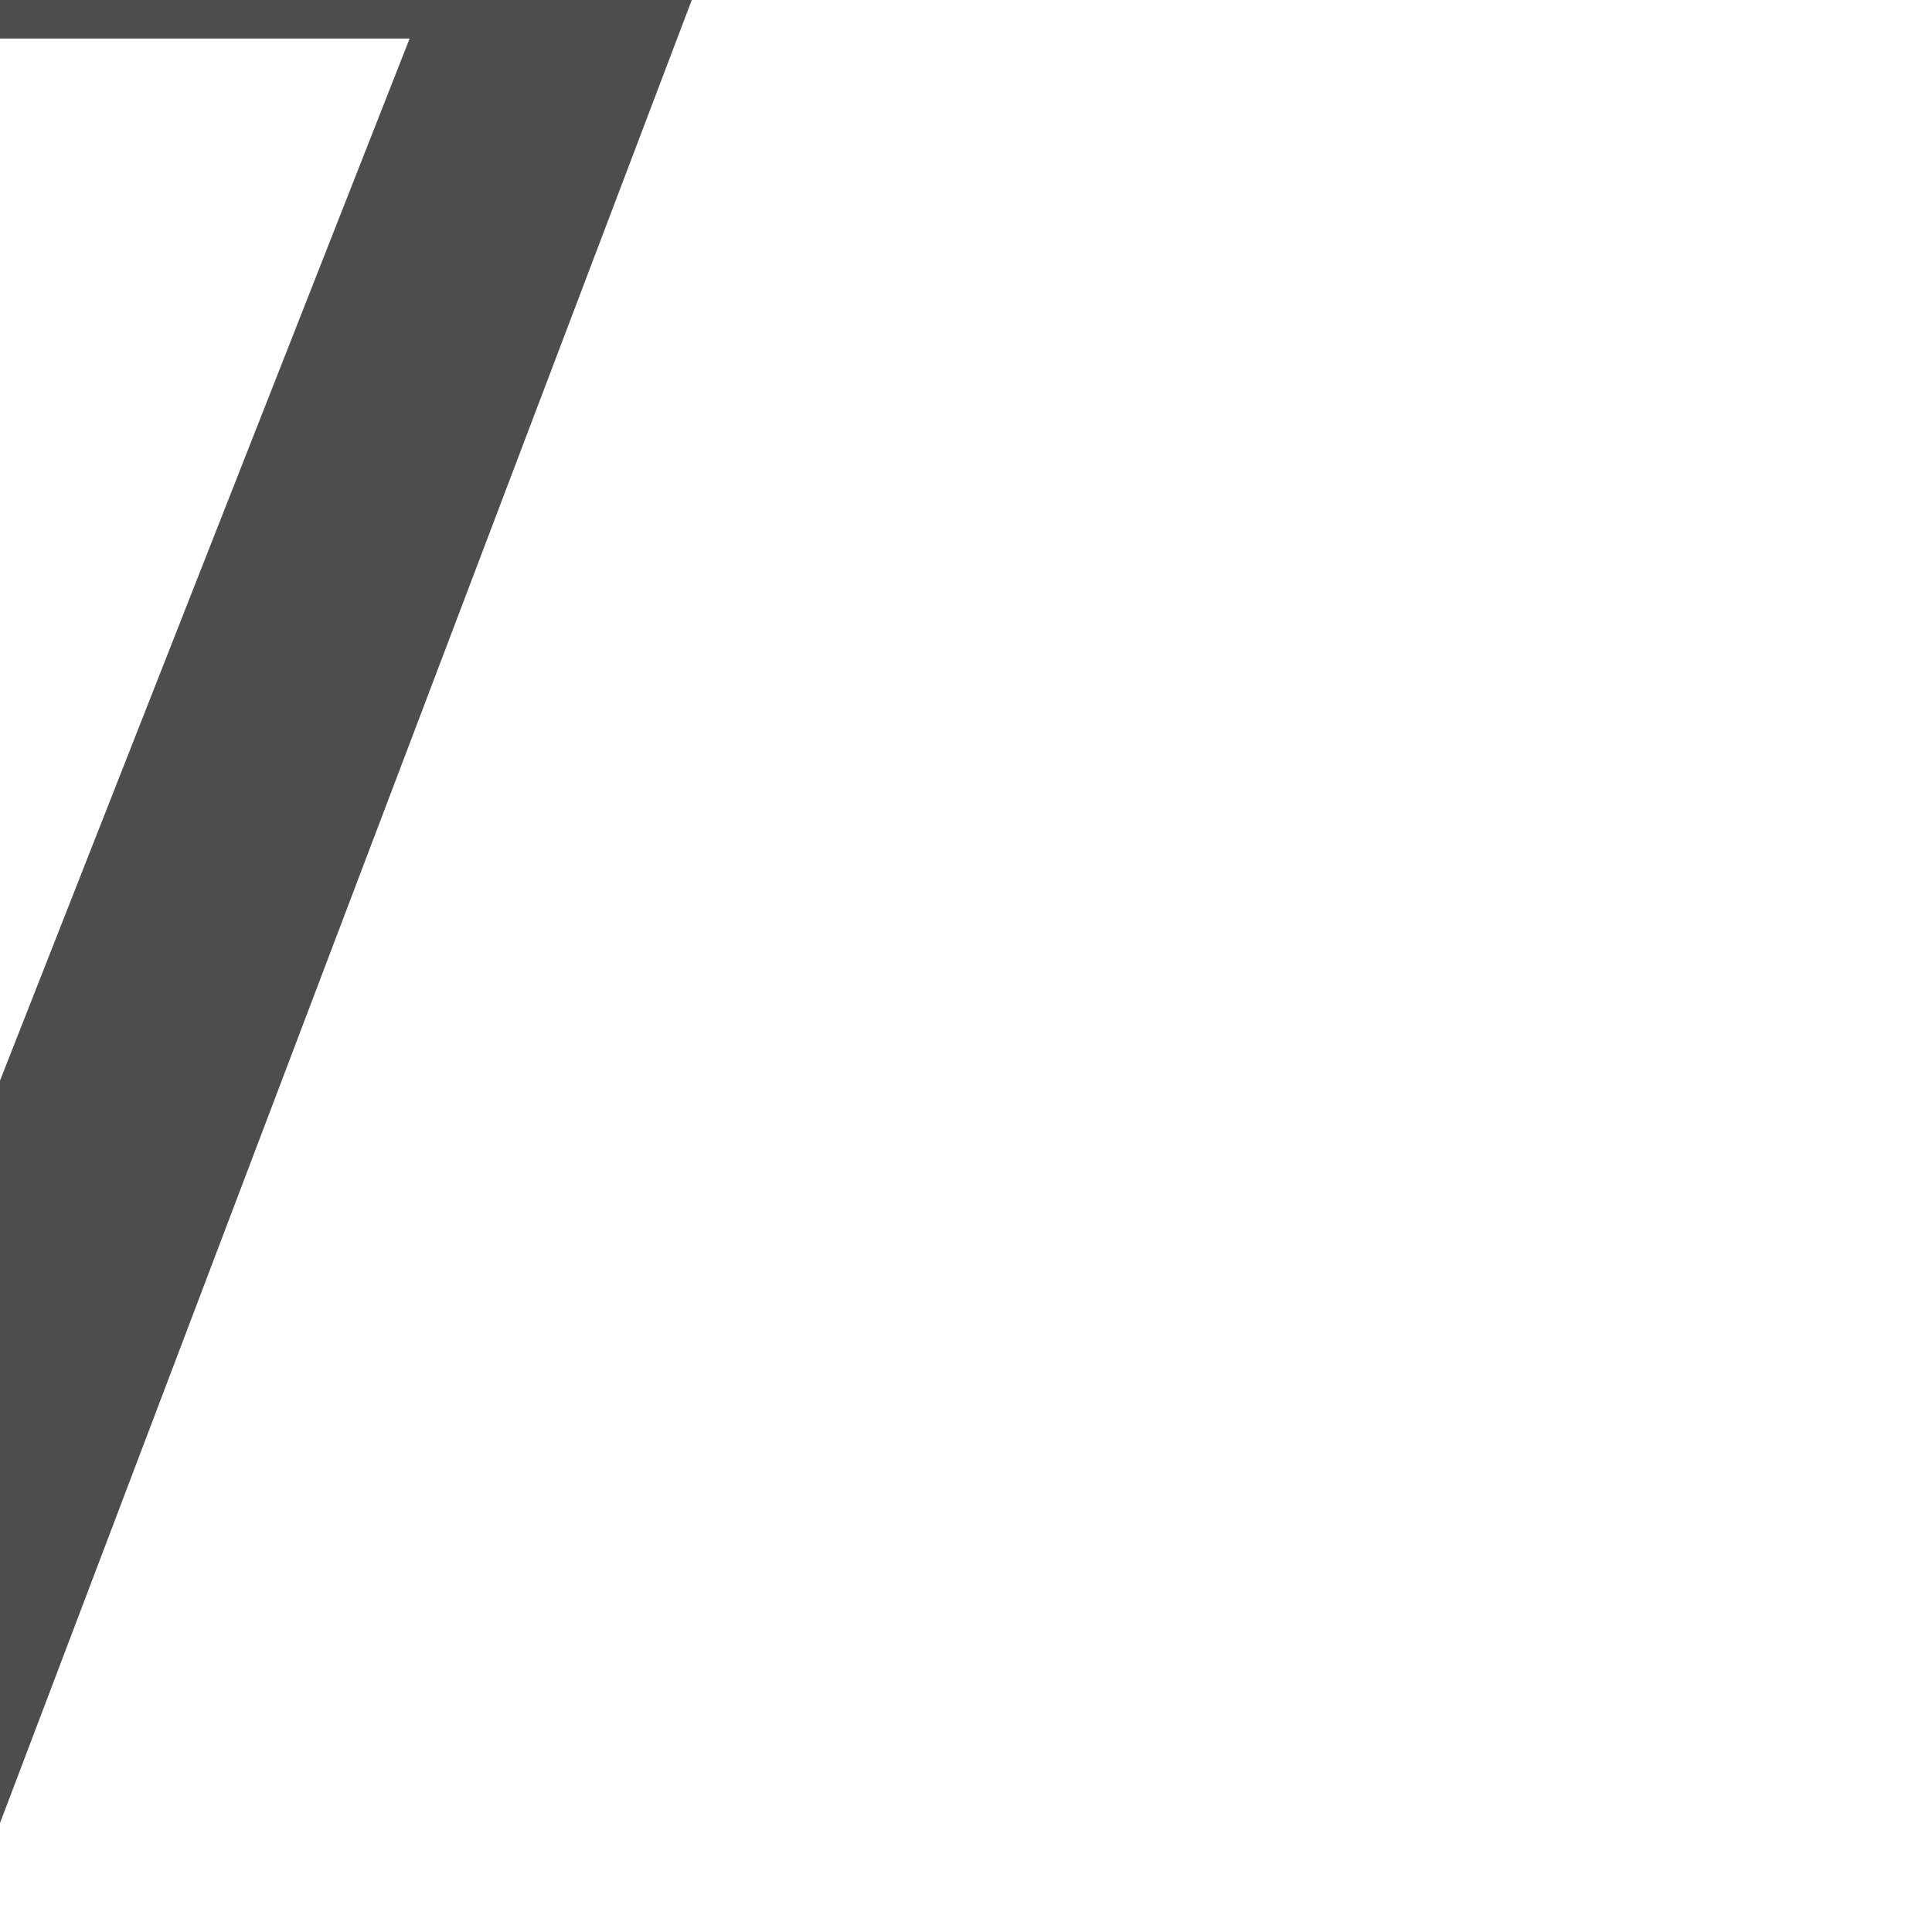
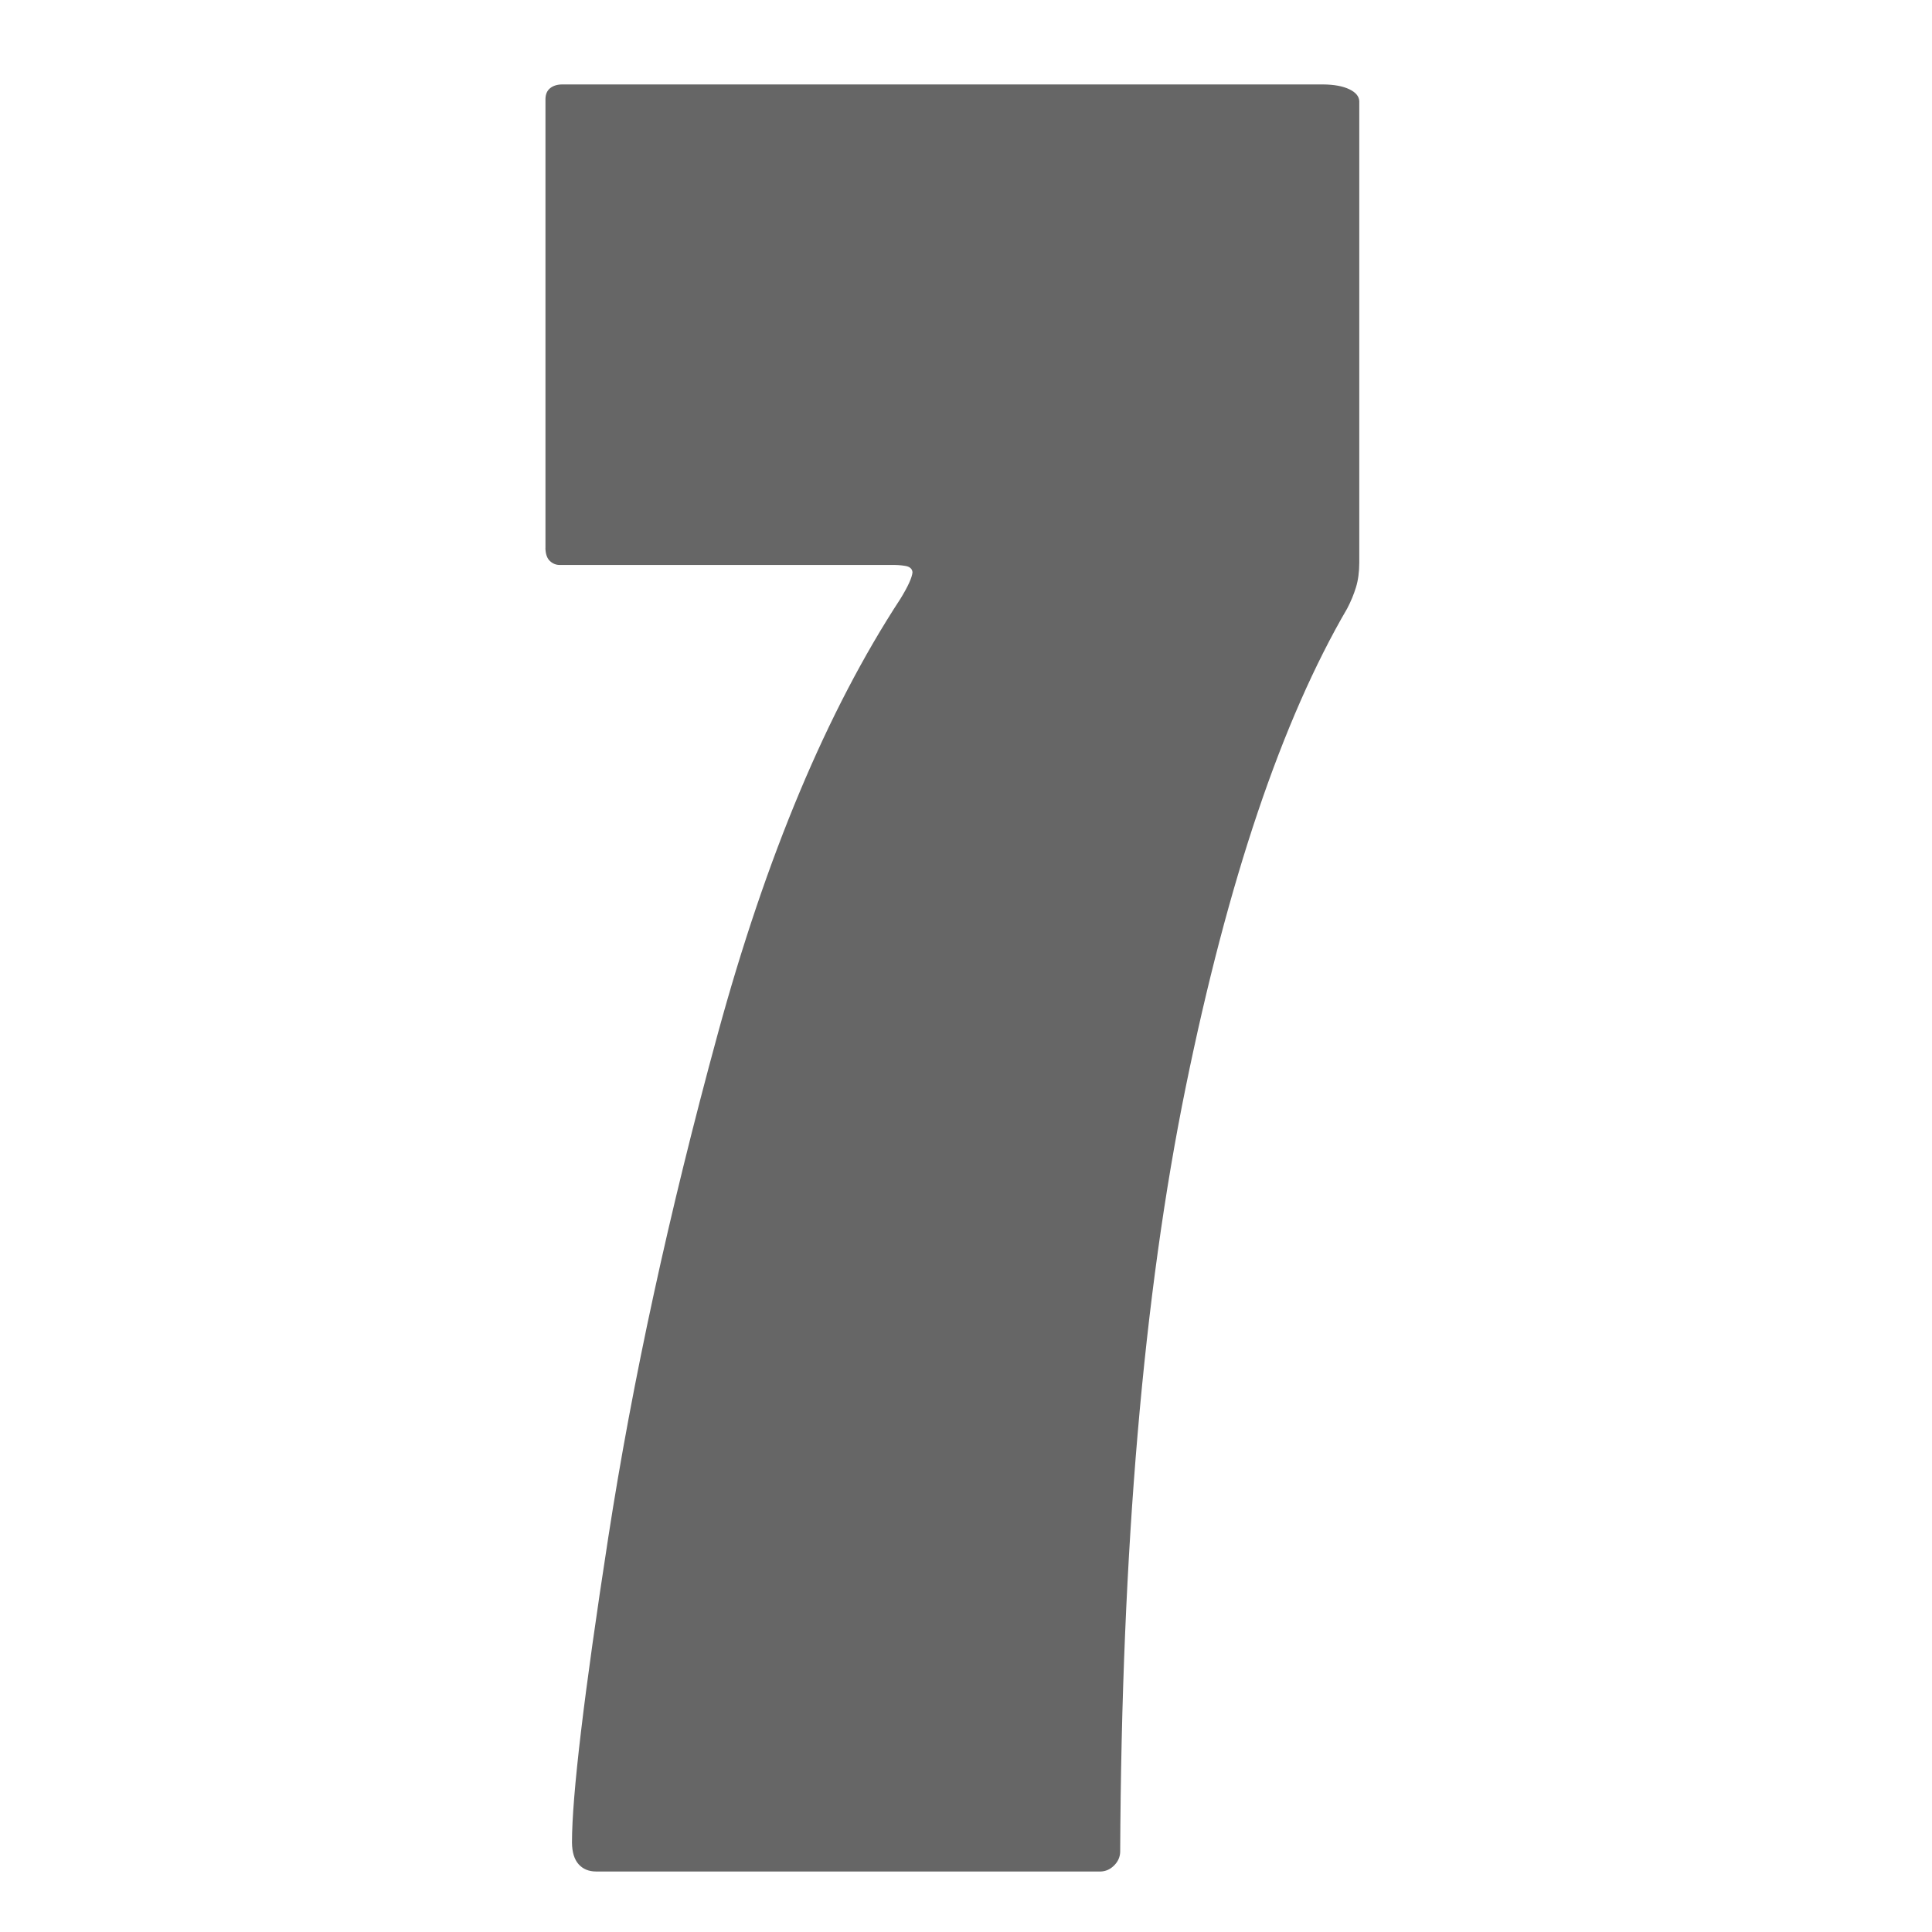
<svg xmlns="http://www.w3.org/2000/svg" id="svg2" xml:space="preserve" viewBox="0 0 67.704 61.238" version="1.1" width="32" height="32">
  <defs id="defs33">
    
  
      
      
      
      
      
      
      
      
      
      
      
      
      
      
      
      
      
      
      
      
      
      
      
      
    </defs>
-   <text xml:space="preserve" style="font-size:33.852px;font-style:normal;font-variant:normal;font-weight:normal;font-stretch:normal;text-align:center;line-height:125%;letter-spacing:0px;word-spacing:0px;text-anchor:middle;fill:#000000;fill-opacity:1;stroke:none;font-family:Consolas;-inkscape-font-specification:Consolas" x="33.391" y="62.35" id="text2993">
-     <tspan id="tspan2995" x="33.391" y="62.35" style="font-size:99.44px;text-align:center;text-anchor:middle;fill:#4d4d4d">7</tspan>
-   </text>
+   <g style="font-size:33.852px;font-style:normal;font-variant:normal;font-weight:normal;font-stretch:normal;text-align:center;line-height:125%;letter-spacing:0px;word-spacing:0px;text-anchor:middle;fill:#666666;fill-opacity:1;stroke:none;font-family:Consolas;-inkscape-font-specification:Consolas" id="text2993">
+     <path d="m 19.113,15.973 c 0.005,0.21 0.058,0.361 0.159,0.455 0.1,0.093 0.217,0.139 0.349,0.138 l 11.594,0 c 0.18,-0.005 0.349,0.005 0.508,0.032 0.159,0.026 0.243,0.101 0.254,0.222 -0.014,0.183 -0.155,0.494 -0.423,0.931 -2.567,3.925 -4.702,9.014 -6.407,15.268 -1.705,6.254 -2.981,12.127 -3.83,17.618 -0.849,5.492 -1.273,9.058 -1.273,10.698 0.004,0.339 0.081,0.592 0.233,0.762 0.152,0.169 0.356,0.254 0.614,0.254 l 17.687,0 c 0.176,-0.007 0.331,-0.078 0.465,-0.212 0.134,-0.134 0.204,-0.289 0.212,-0.465 0.051,-10.617 0.816,-19.553 2.296,-26.806 1.479,-7.253 3.366,-12.846 5.66,-16.778 0.129,-0.247 0.231,-0.494 0.307,-0.741 0.076,-0.247 0.115,-0.536 0.116,-0.867 l 0,-16.164 c -0.005,-0.173 -0.122,-0.314 -0.349,-0.423 -0.227,-0.109 -0.534,-0.166 -0.92,-0.169 l -26.658,0 c -0.173,6.263e-5 -0.314,0.042 -0.423,0.127 -0.109,0.085 -0.166,0.212 -0.169,0.381 l 0,15.741 z" style="font-size:84.63px;font-weight:bold;font-family:Poplar Std;-inkscape-font-specification:Poplar Std Bold;fill:#666666" id="path2984" />
+   </g>
</svg>
